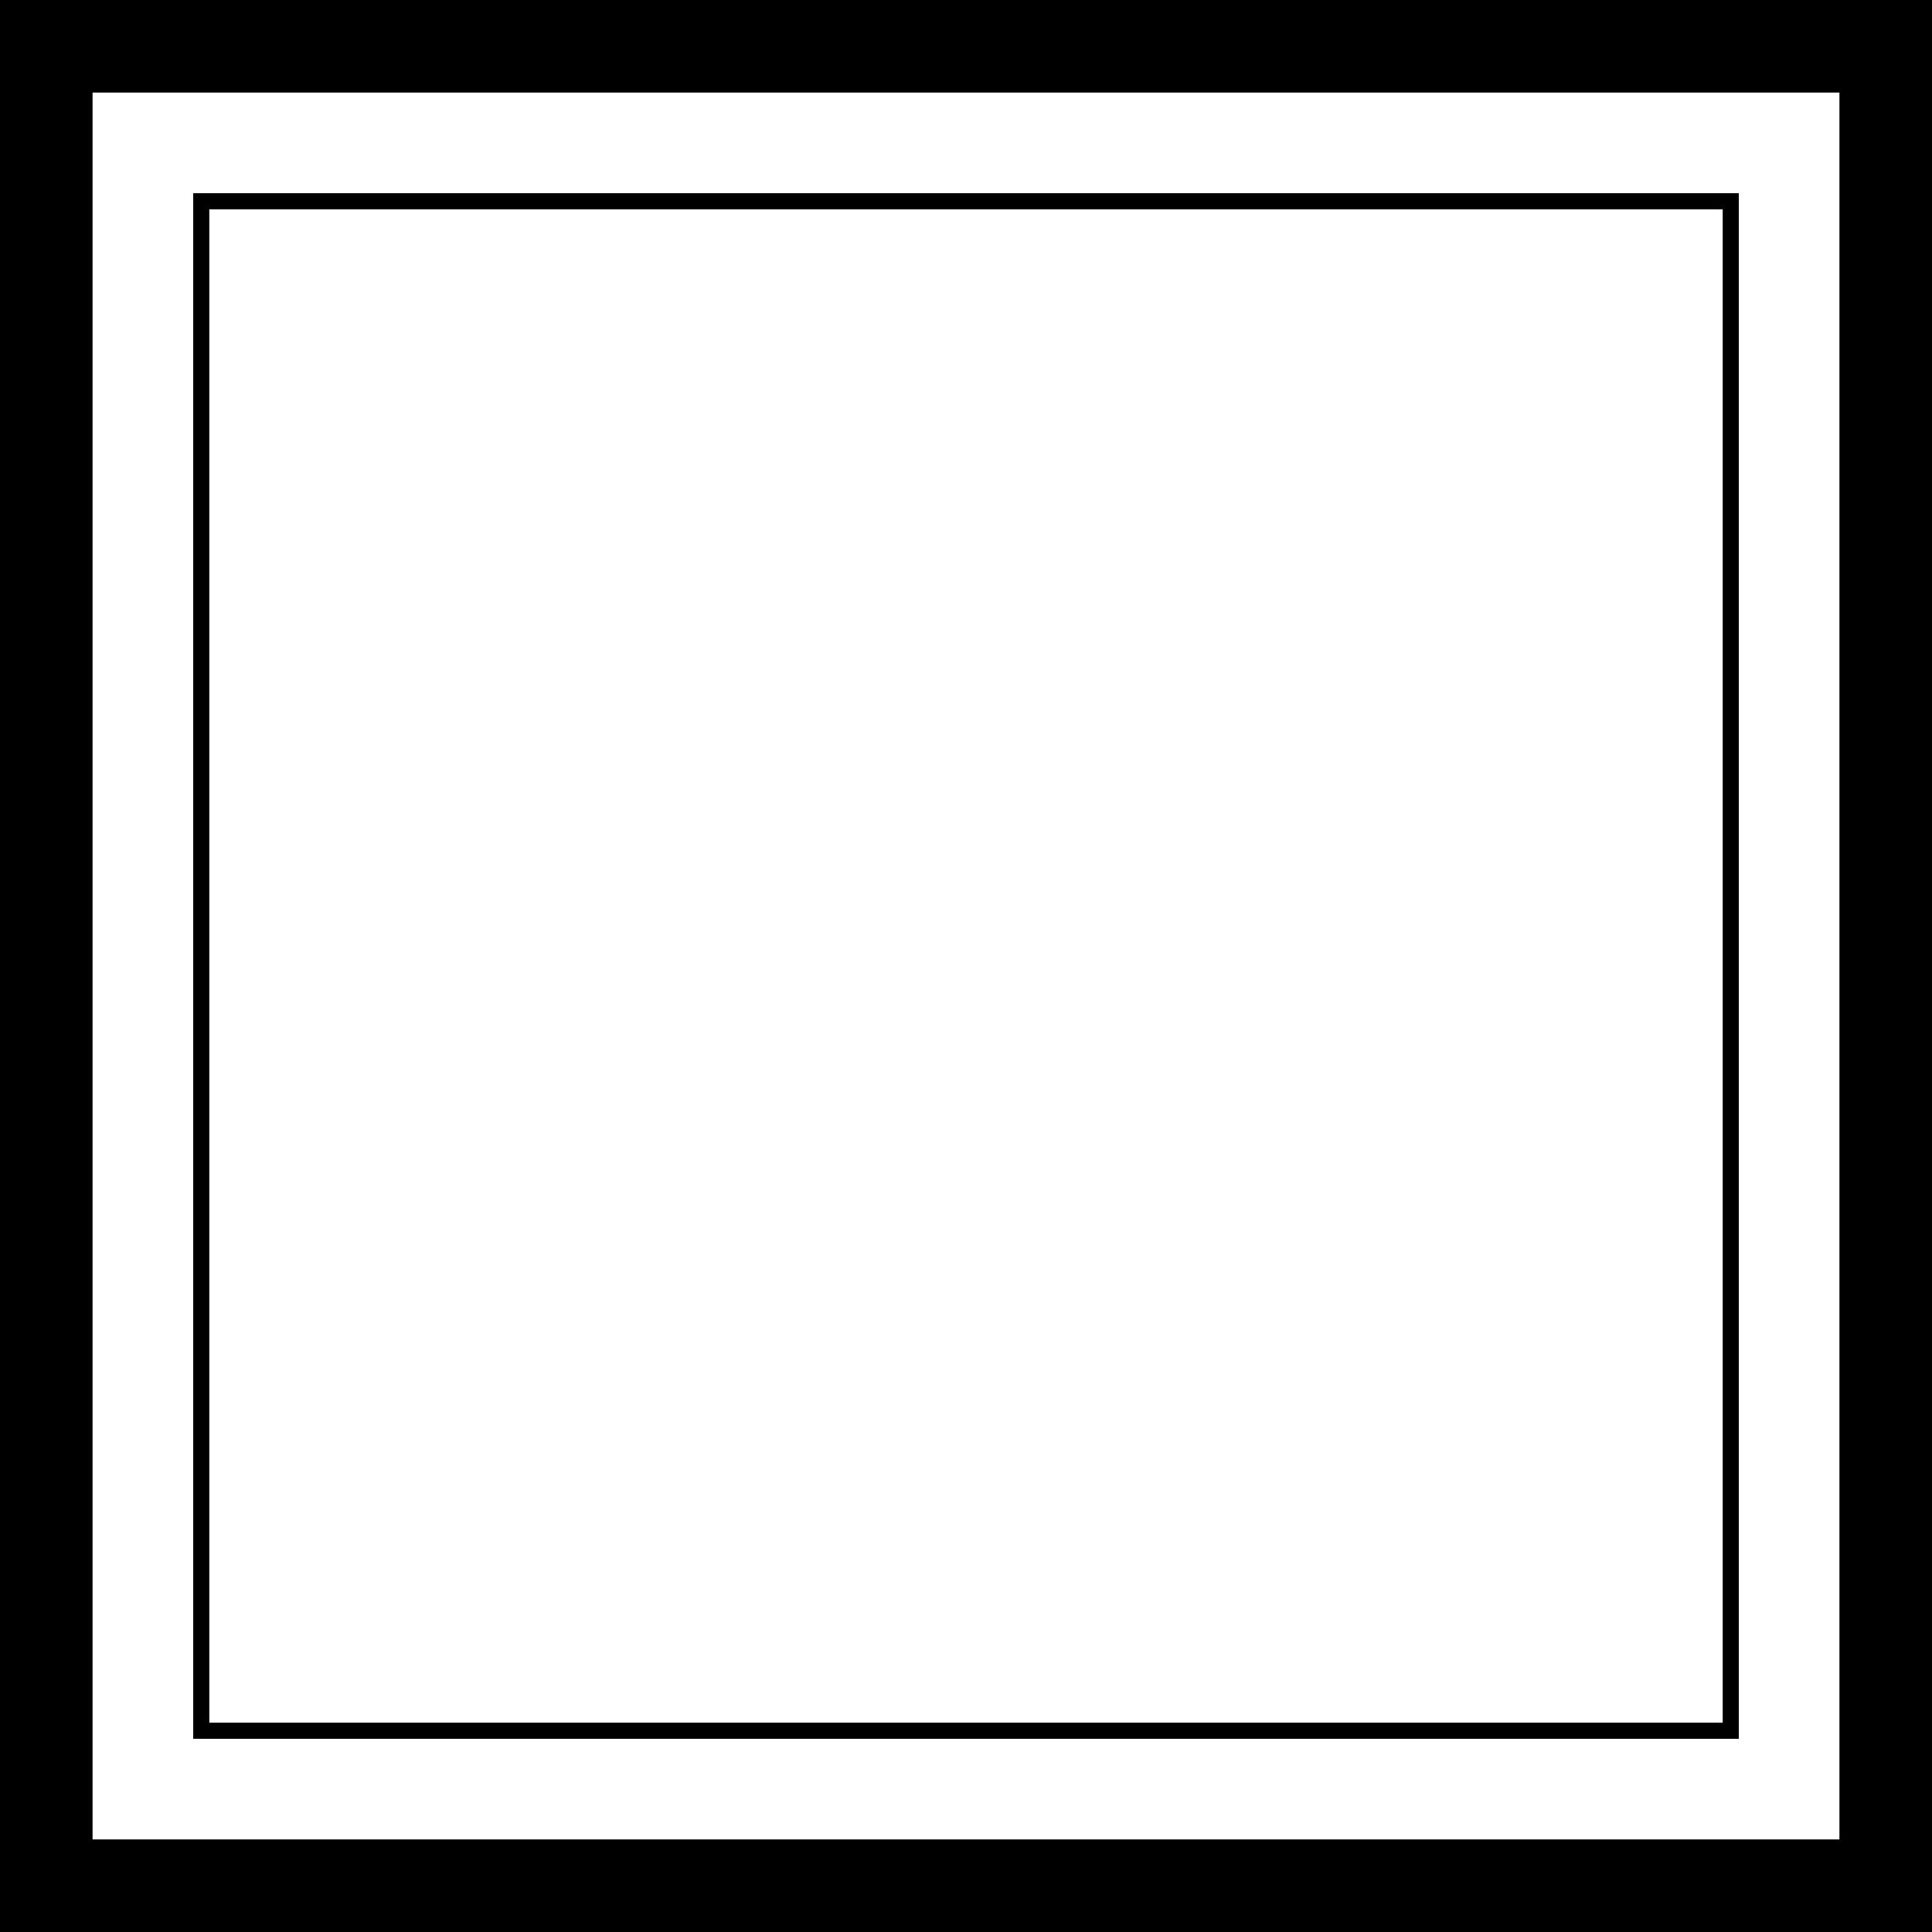
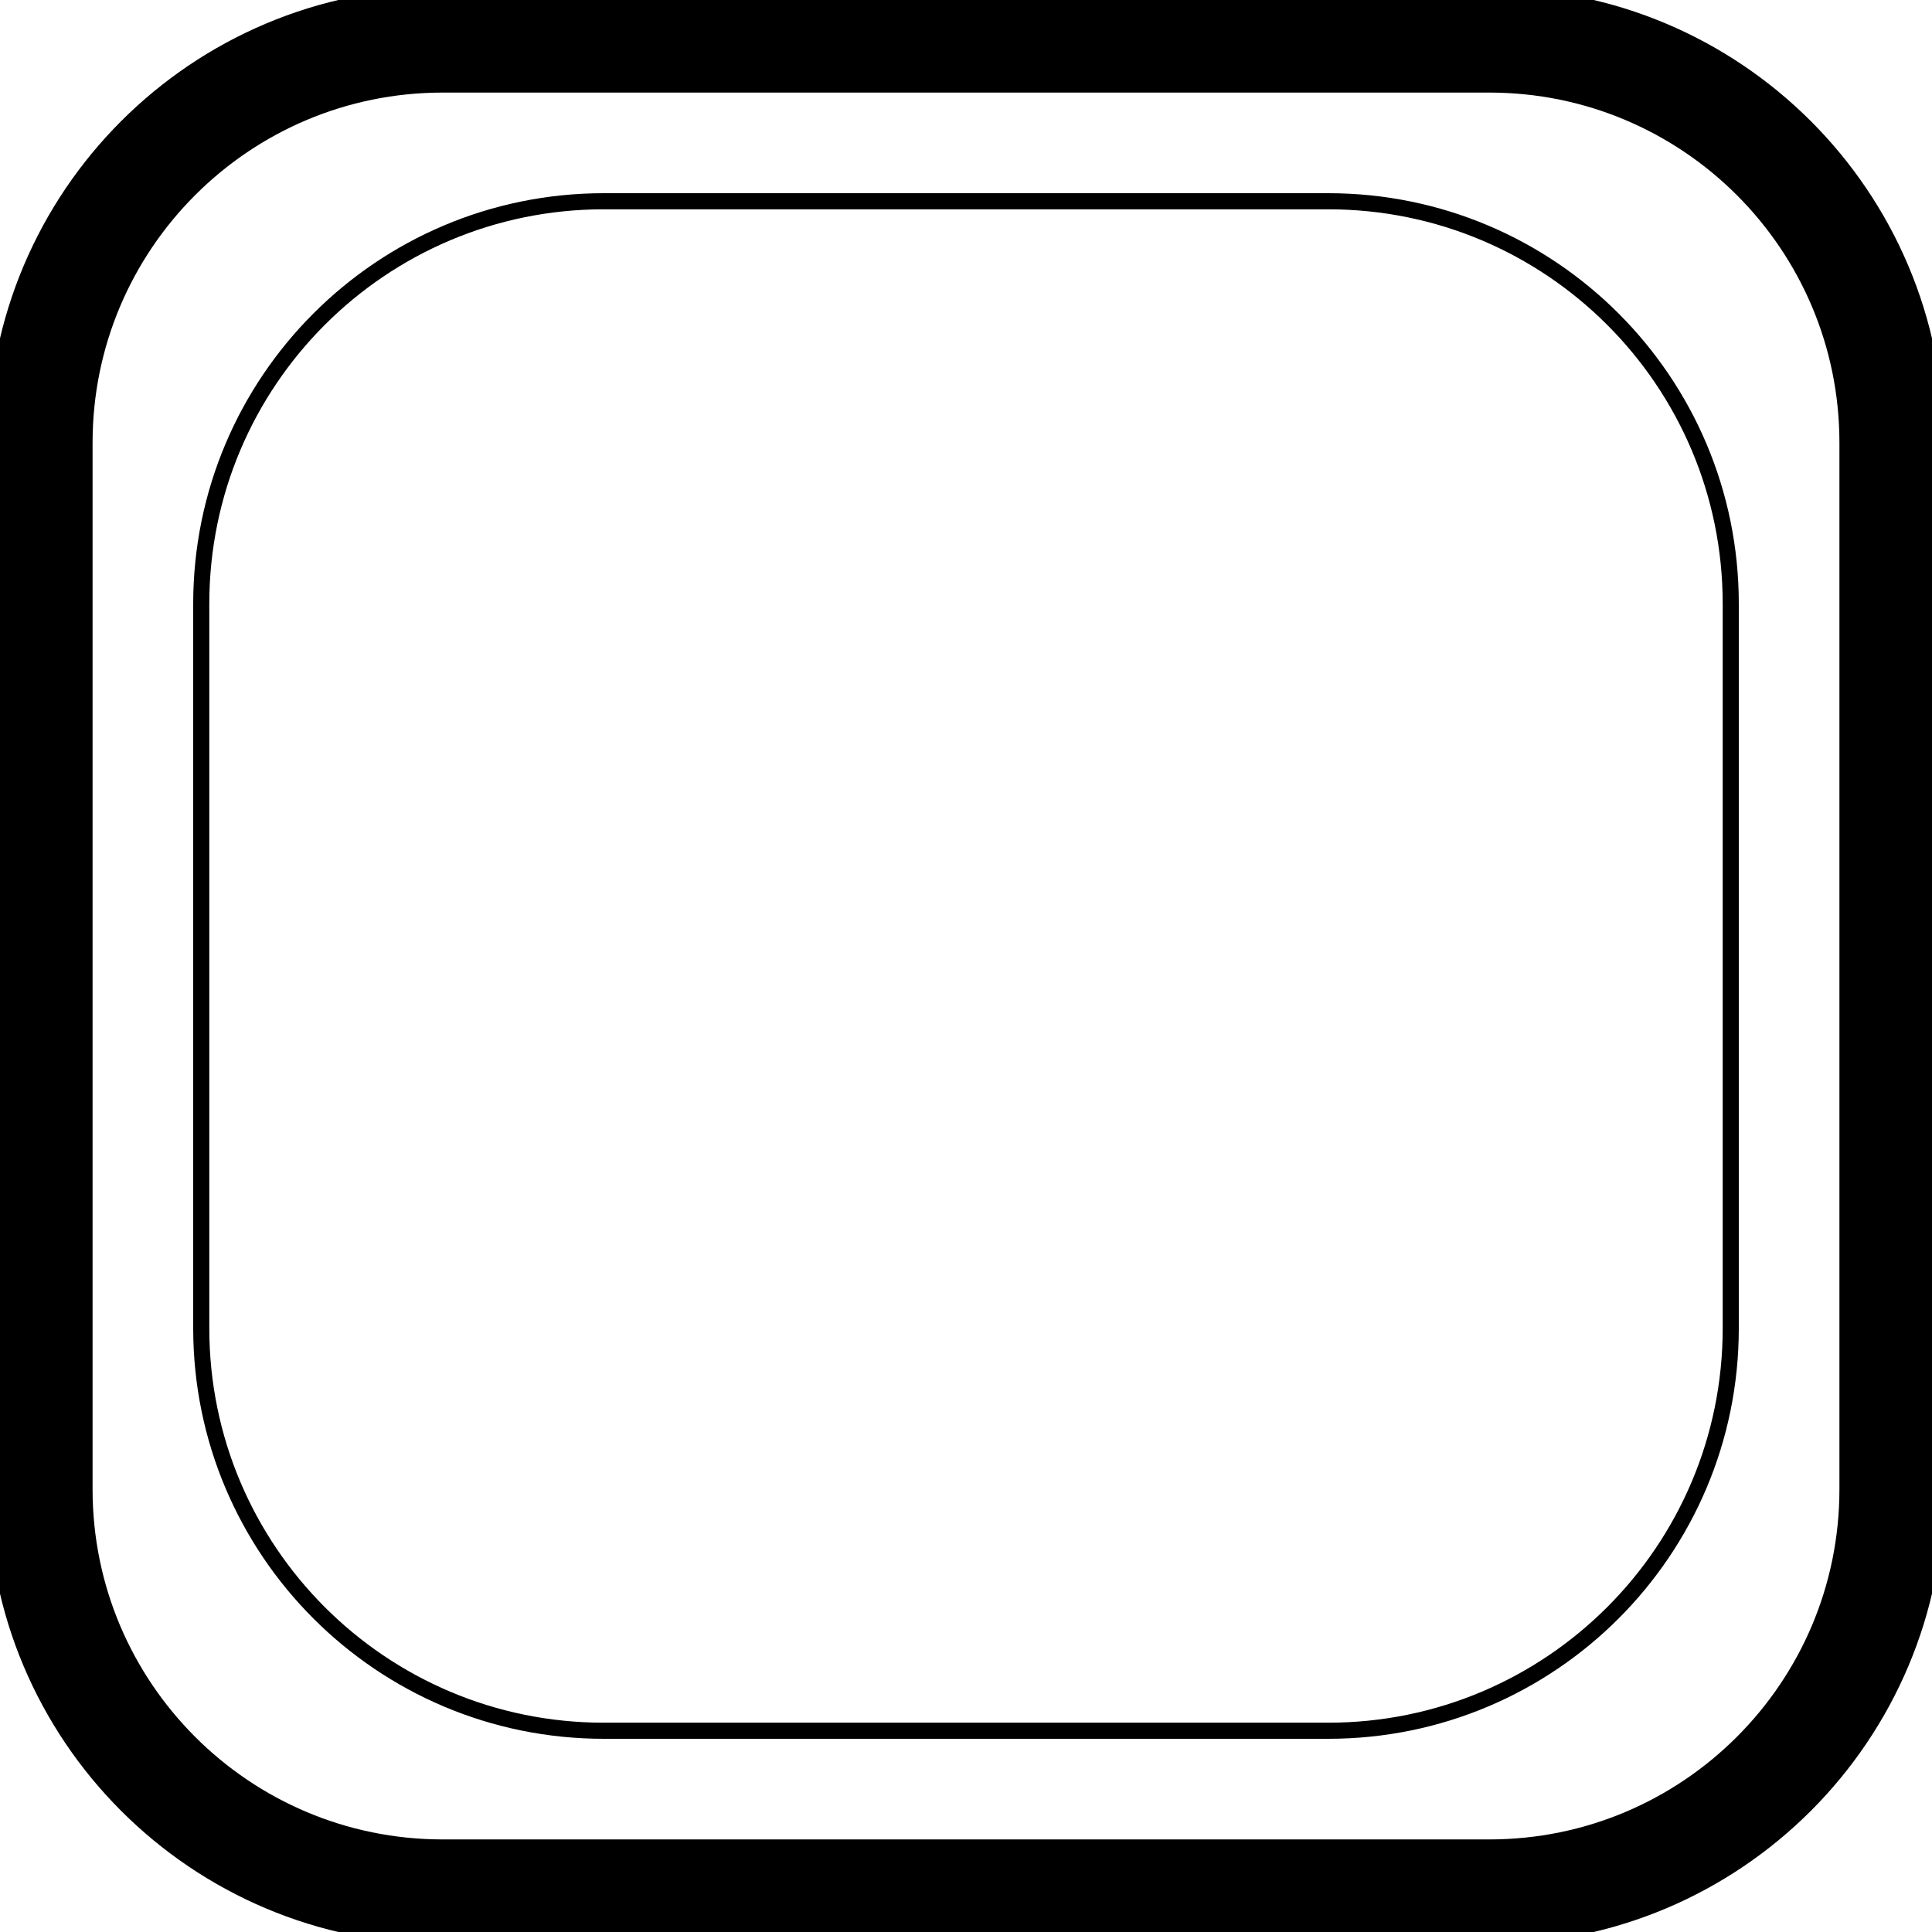
<svg xmlns="http://www.w3.org/2000/svg" viewbox="0 0 24 24" width="24" height="24">
  <g>
-     <rect x="0.5" y="0.5" width="23" height="23" stroke-width="1.3" stroke="black" fill="none" />
-     <rect x="2.5" y="2.5" width="19" height="19" stroke-width="0.2" stroke="black" fill="none" />
+     <rect x="0.5" y="0.5" rx="5" ry="5" width="23" height="23" stroke-width="1.3" stroke="black" fill="none" />
+     <rect x="2.5" y="2.5" rx="5" ry="5" width="19" height="19" stroke-width="0.2" stroke="black" fill="none" />
  </g>
</svg>
